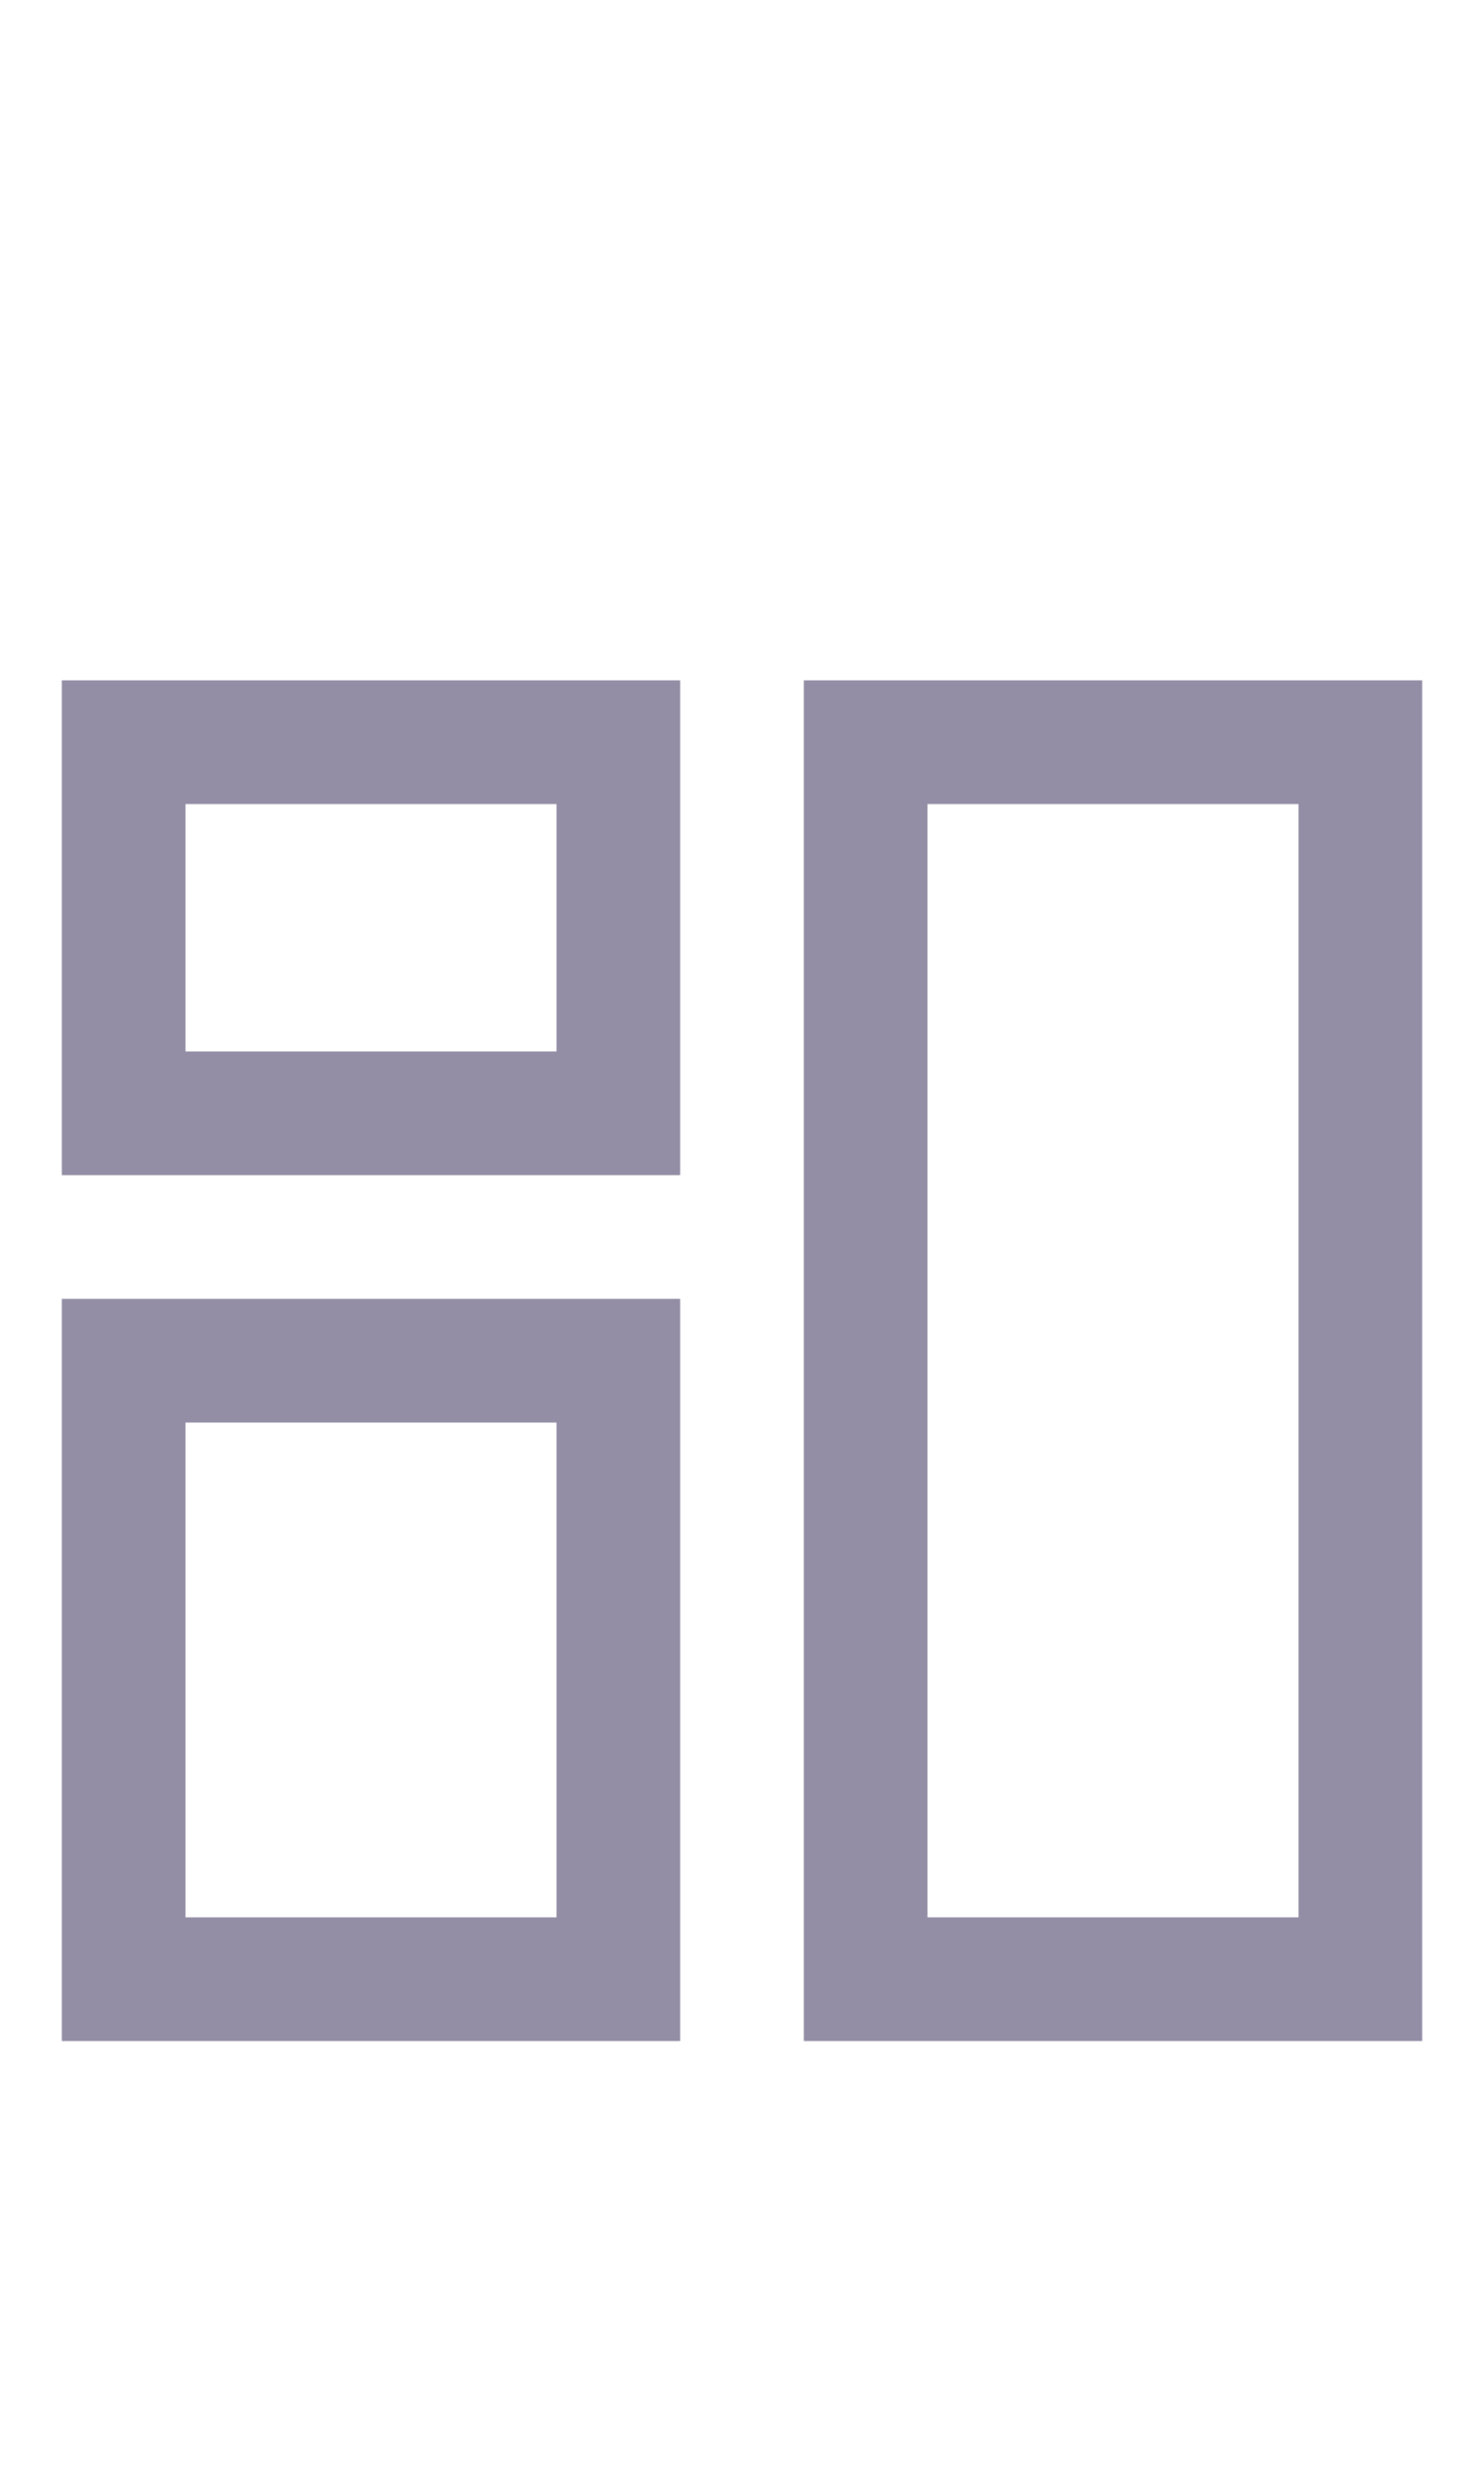
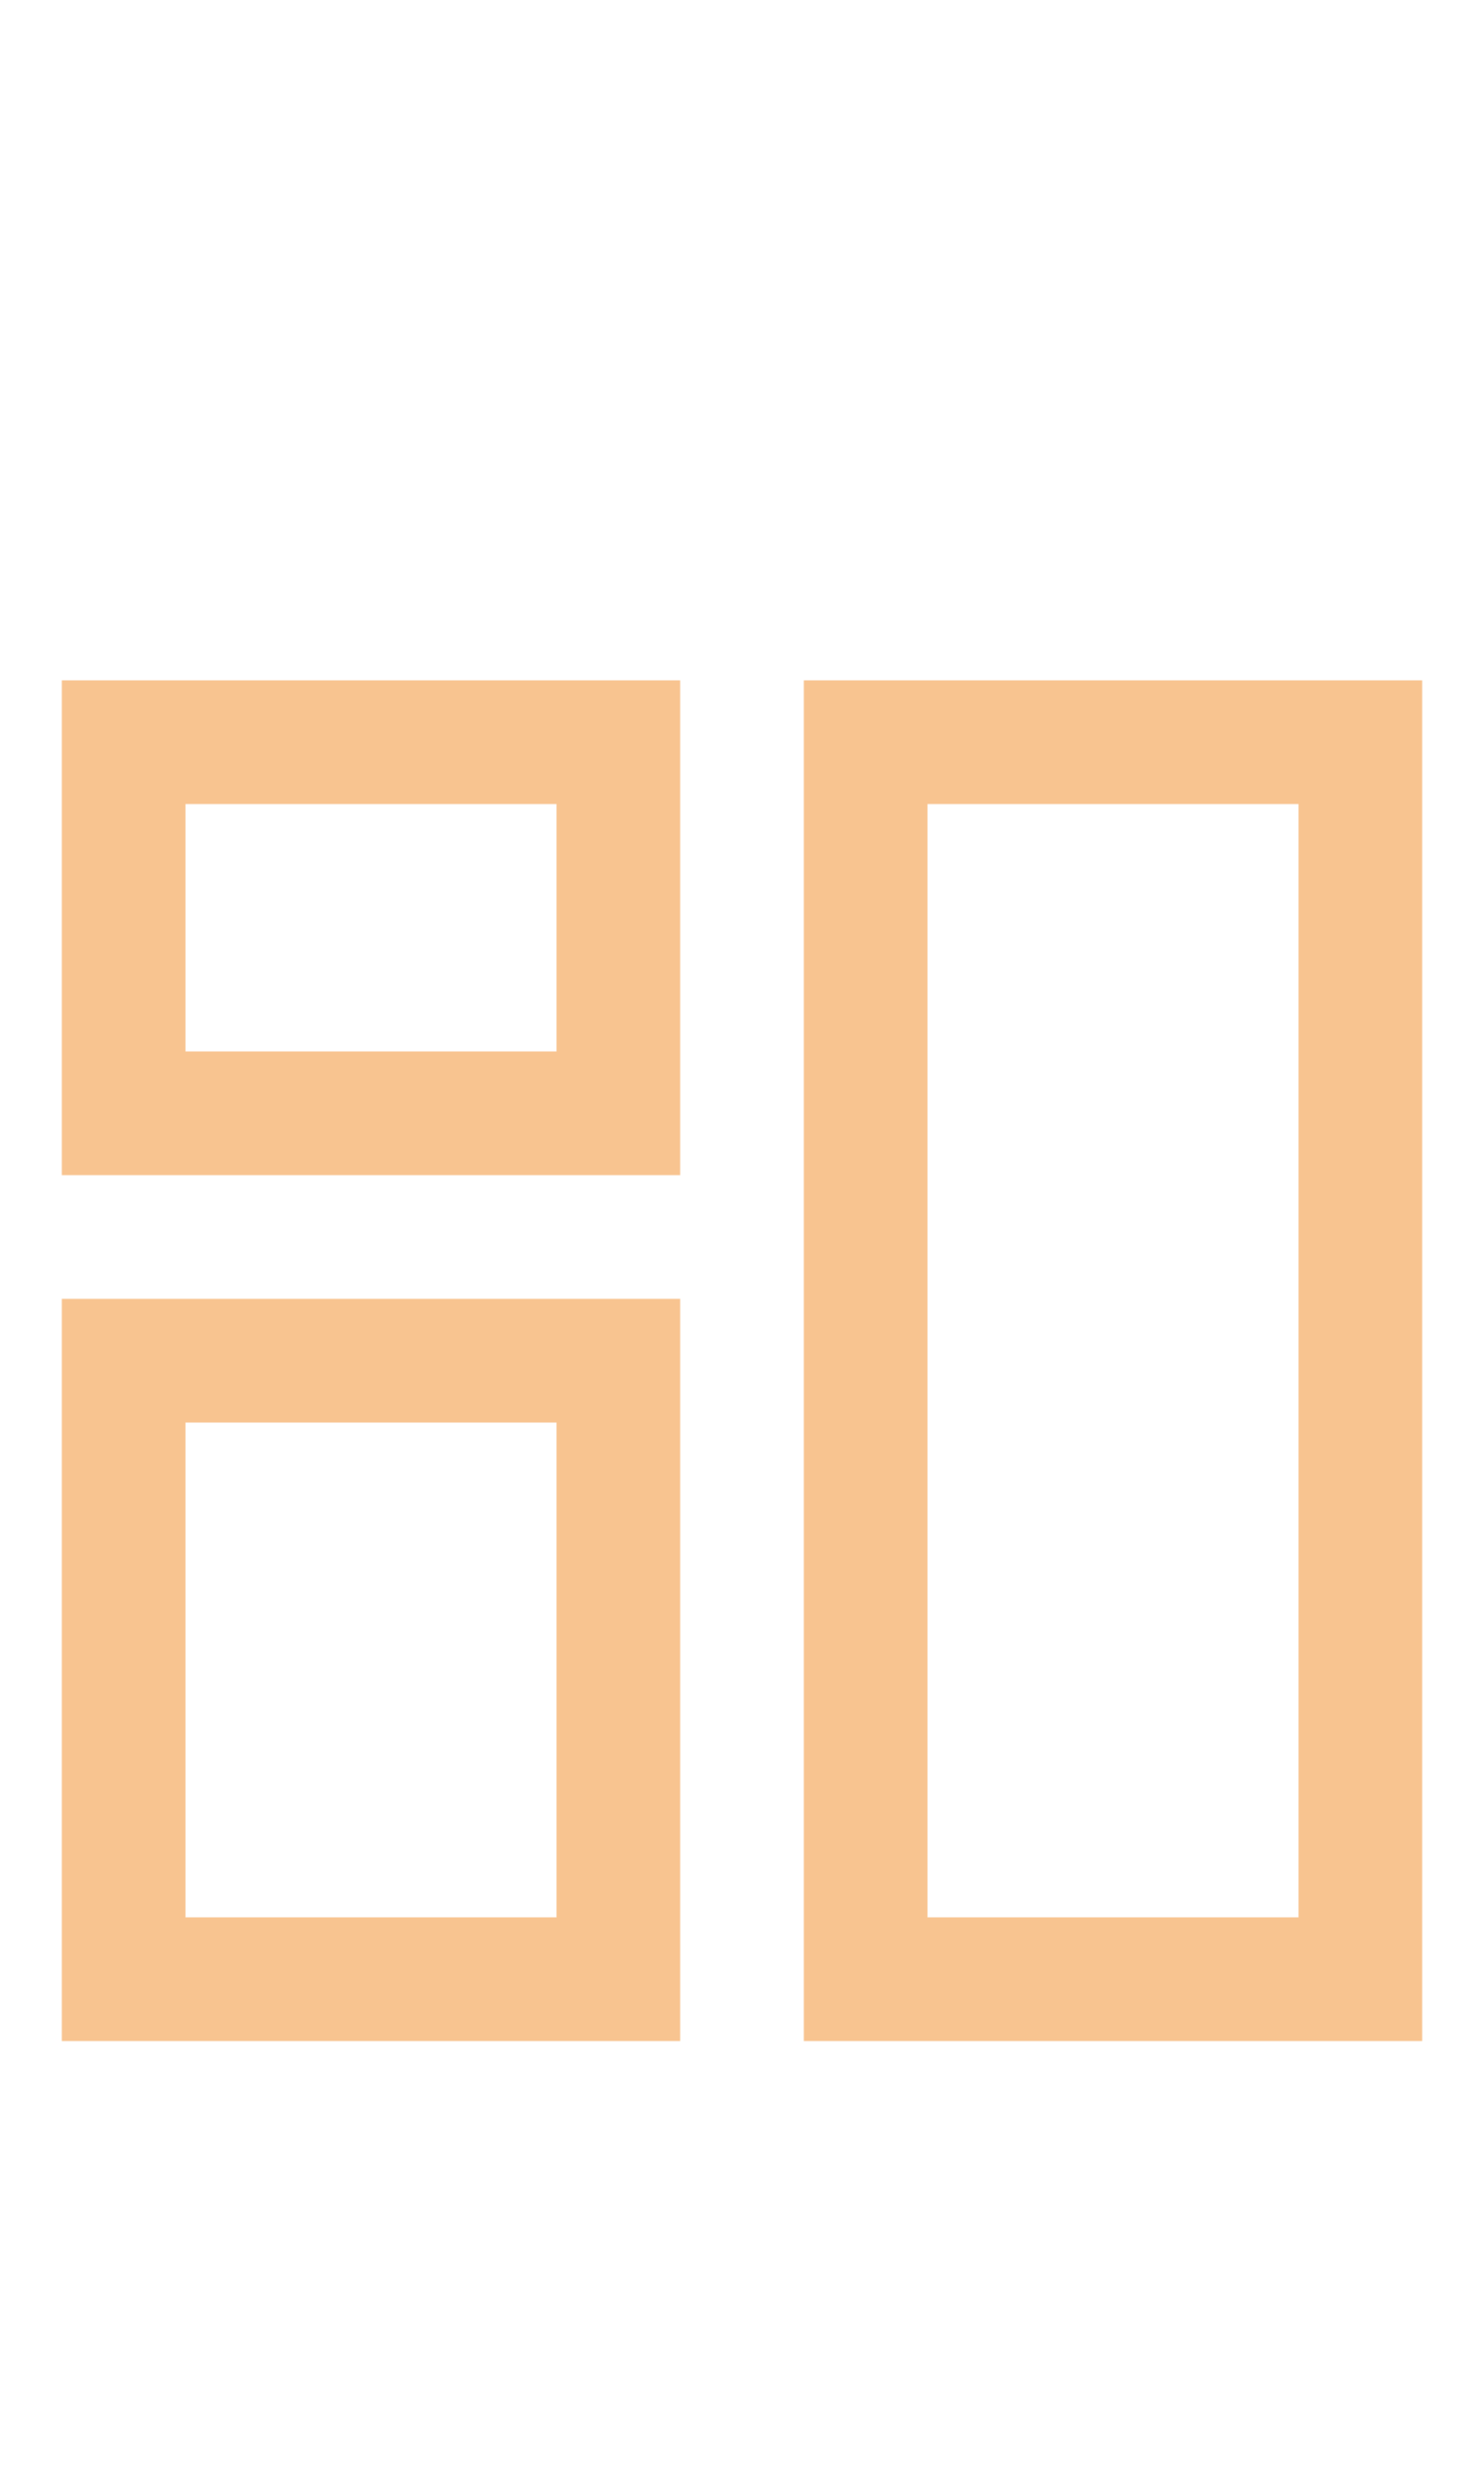
<svg xmlns="http://www.w3.org/2000/svg" width="24px" height="40px" viewBox="0 0 24 40" version="1.1">
  <g id="Dashboard" stroke="none" stroke-width="1" fill="none" fill-rule="evenodd">
-     <g id="Group" transform="translate(1, 11)" fill="#938DA5" fill-rule="nonzero">
+     <g id="Group" transform="translate(1, 11)" fill="#f8c490" fill-rule="nonzero">
      <g id="Group_8812">
        <path d="M10,8 L0,8 L0,0 L10,0 L10,8 Z M2,6 L8,6 L8,2 L2,2 L2,6 Z" id="Path_18866" />
      </g>
      <g id="Group_8813" transform="translate(12, 0)">
        <path d="M10,22 L0,22 L0,0 L10,0 L10,22 Z M2,20 L8,20 L8,2 L2,2 L2,20 Z" id="Path_18867" />
      </g>
      <g id="Group_8814" transform="translate(0, 10)">
        <path d="M10,12 L0,12 L0,0 L10,0 L10,12 Z M2,10 L8,10 L8,2 L2,2 L2,10 Z" id="Path_18868" />
      </g>
    </g>
  </g>
</svg>
